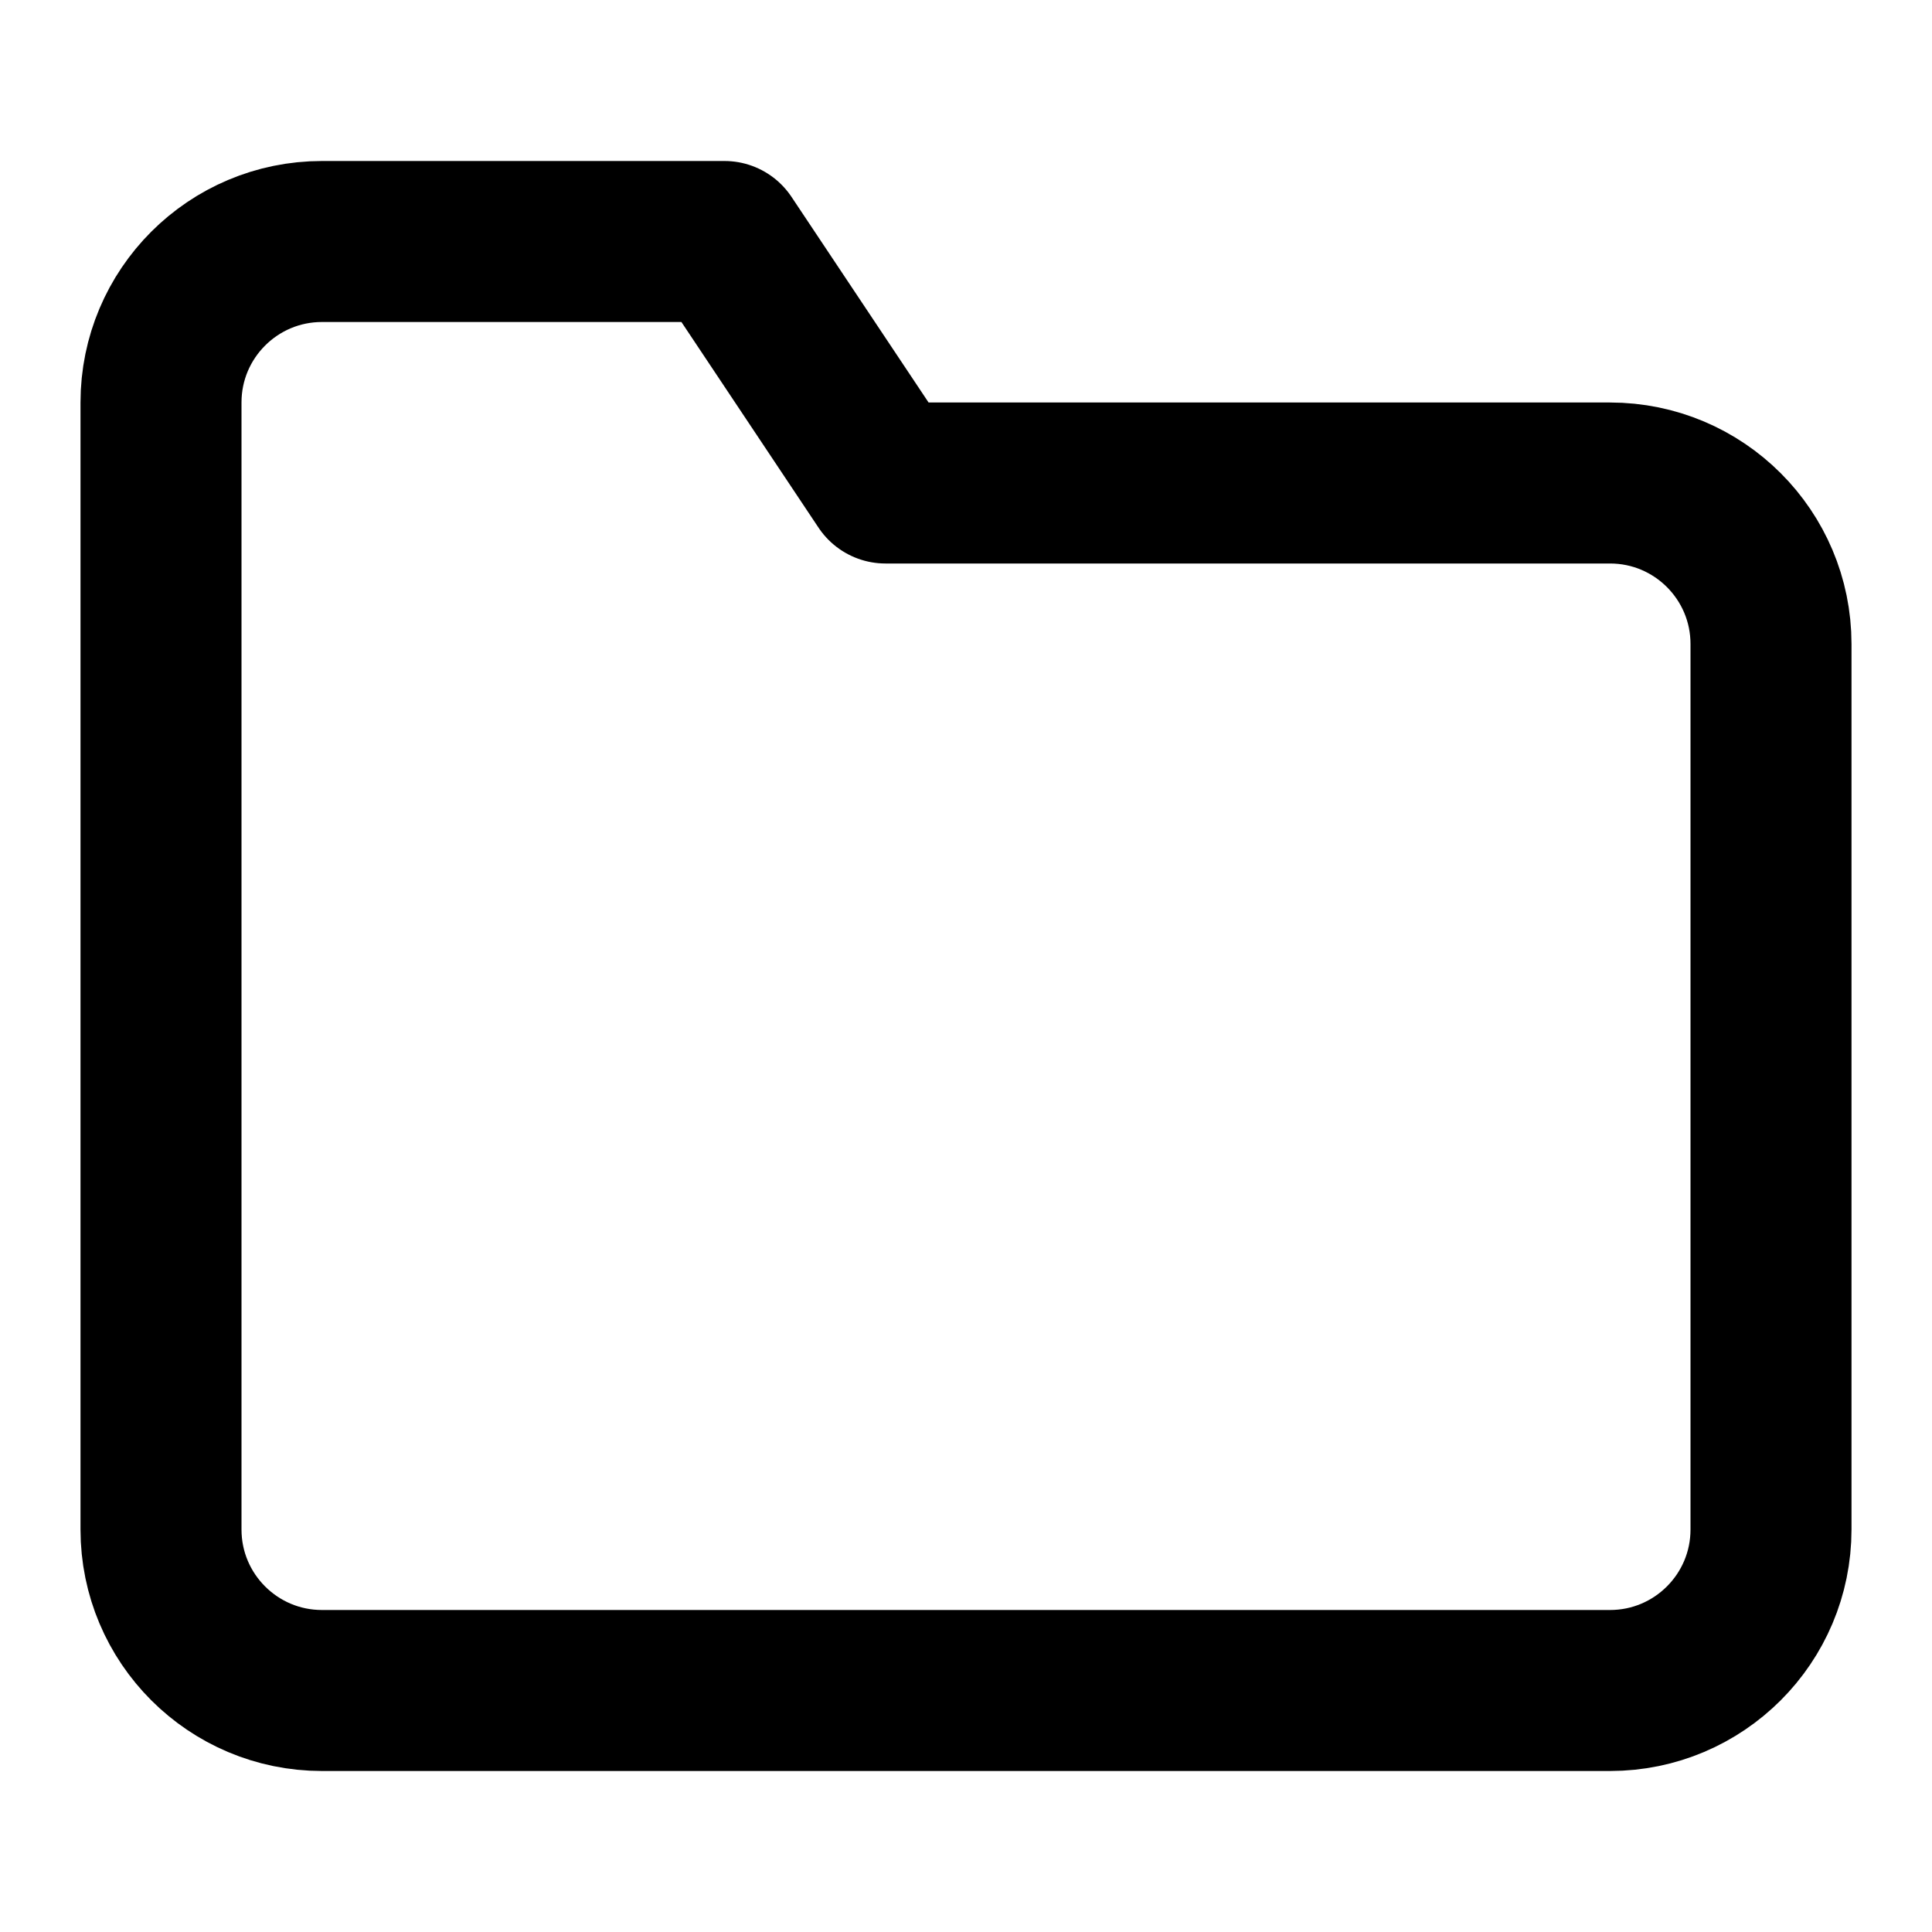
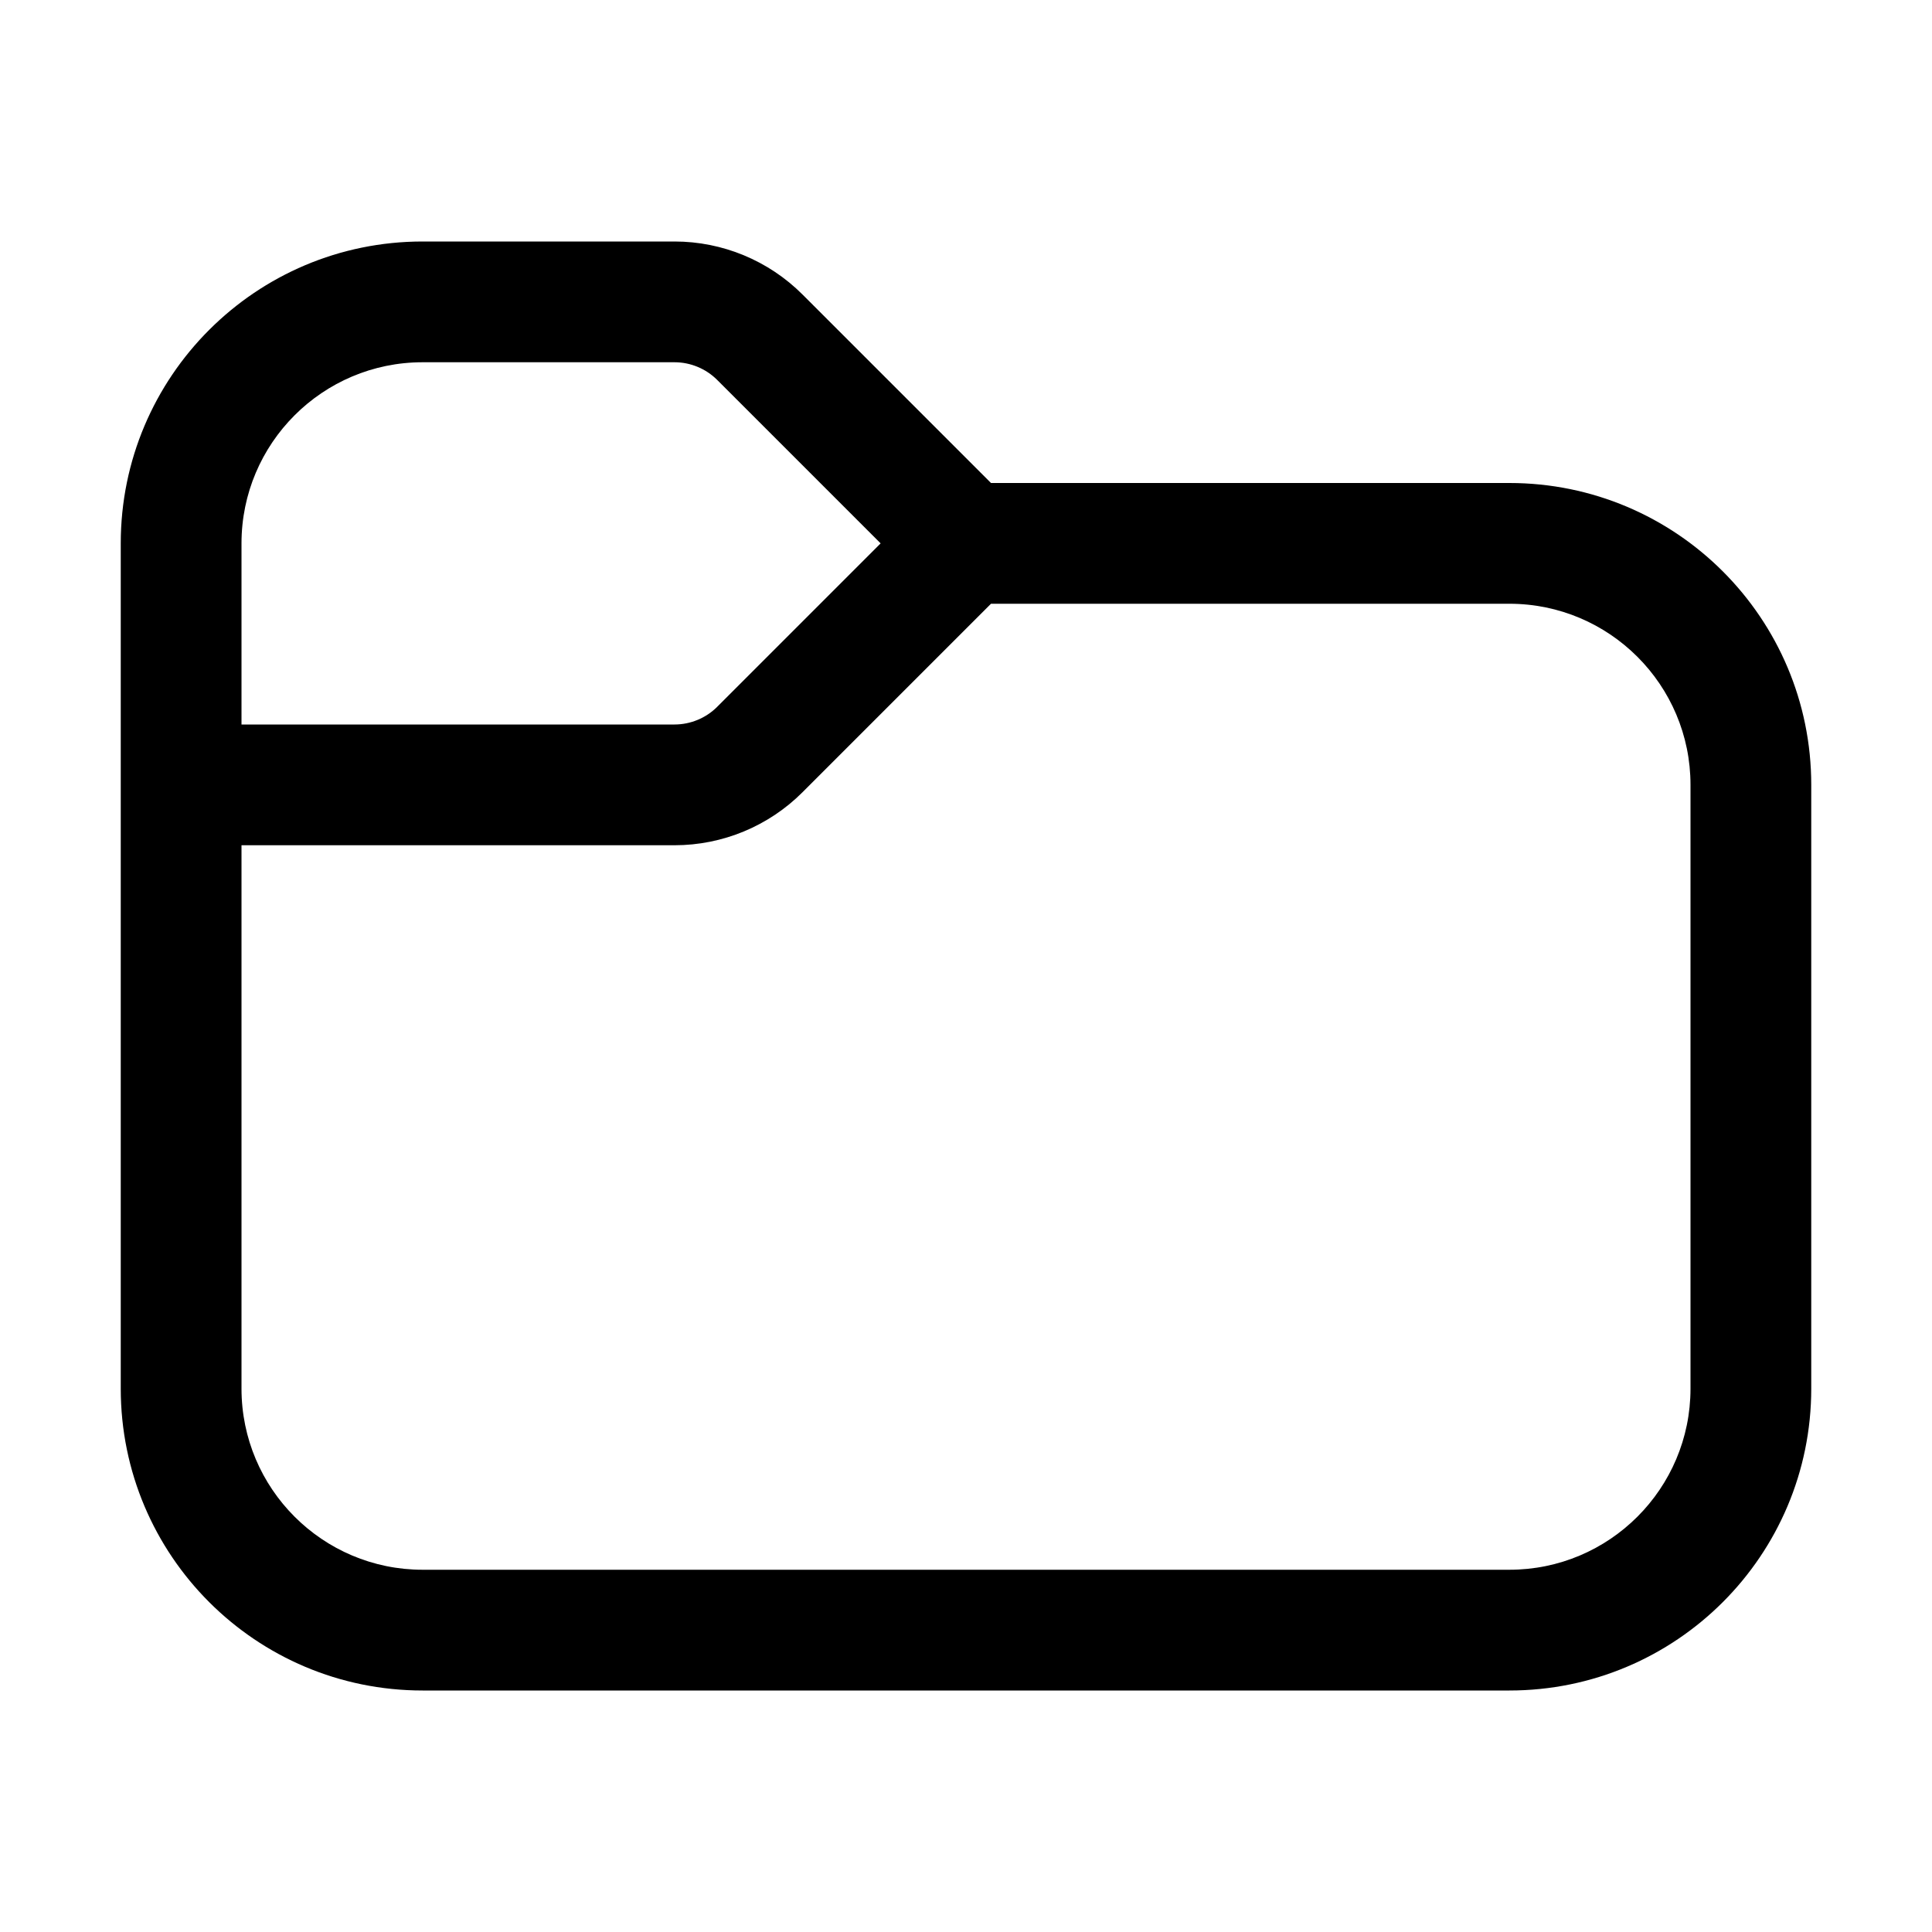
- <svg xmlns="http://www.w3.org/2000/svg" viewBox="0 0 24 24" fill="none" stroke="currentColor" stroke-width="2" stroke-linecap="round" stroke-linejoin="round">
-   <path d="M22 19a2 2 0 0 1-2 2H4a2 2 0 0 1-2-2V5a2 2 0 0 1 2-2h5l2 3h9a2 2 0 0 1 2 2z" />
+ <svg xmlns="http://www.w3.org/2000/svg" width="16" height="16" viewBox="0 0 16 16" fill="currentColor">
+   <path d="M2 4.5V6H5.586C5.718 6 5.846 5.947 5.939 5.854L7.293 4.5L5.939 3.146C5.846 3.053 5.718 3 5.586 3H3.5C2.672 3 2 3.672 2 4.5ZM1 4.5C1 3.119 2.119 2 3.5 2H5.586C5.984 2 6.365 2.158 6.646 2.439L8.207 4H12.5C13.881 4 15 5.119 15 6.5V11.5C15 12.881 13.881 14 12.5 14H3.5C2.119 14 1 12.881 1 11.5V4.5ZM2 7V11.5C2 12.328 2.672 13 3.5 13H12.5C13.328 13 14 12.328 14 11.5V6.5C14 5.672 13.328 5 12.5 5H8.207L6.646 6.561C6.365 6.842 5.984 7 5.586 7H2Z" />
</svg>
